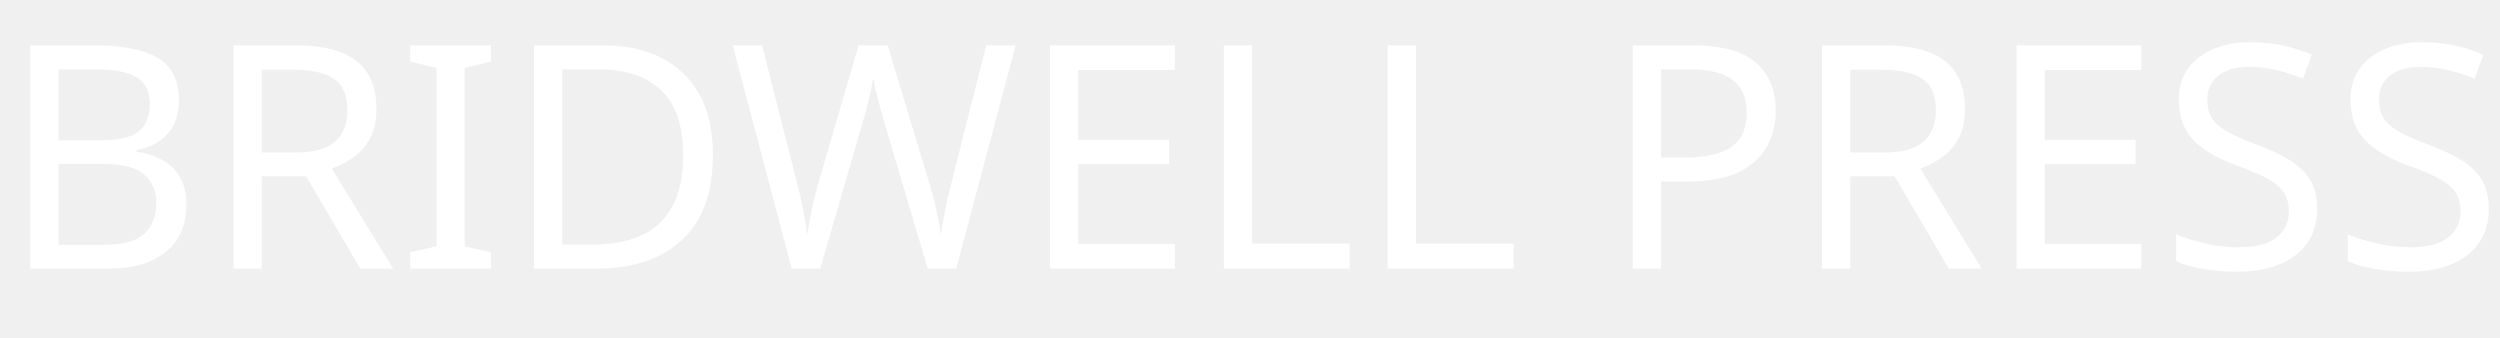
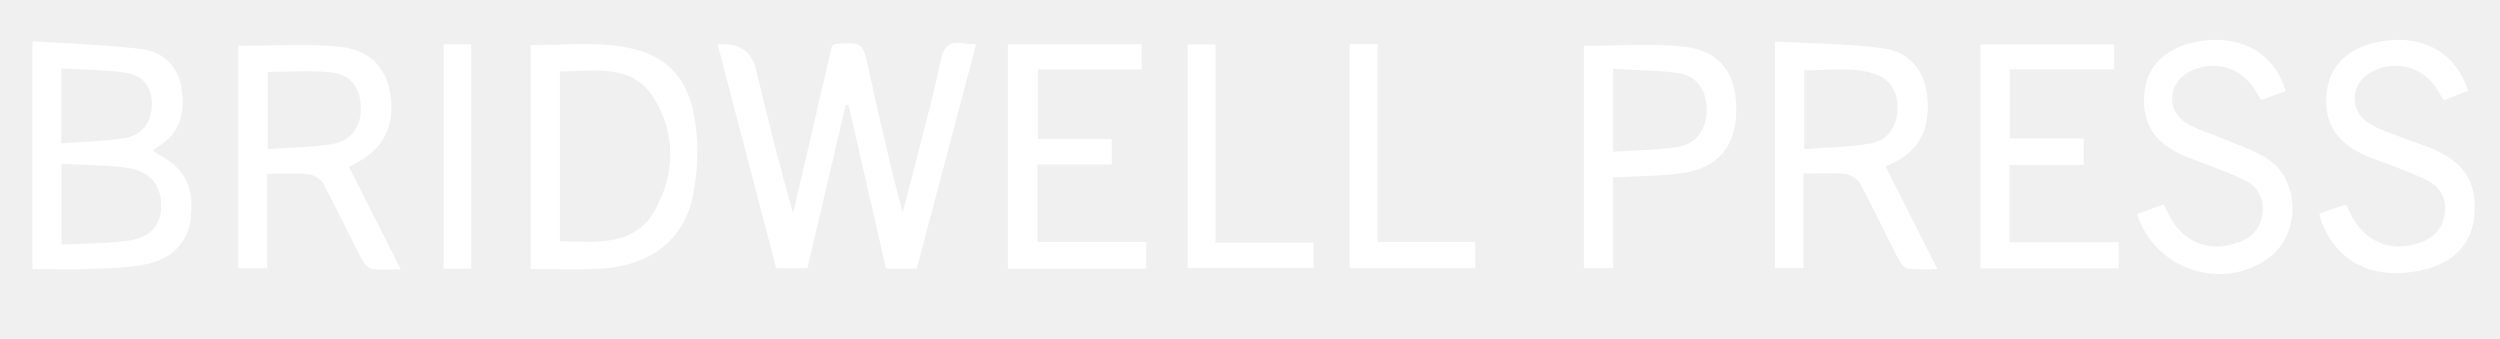
- <svg xmlns="http://www.w3.org/2000/svg" id="Layer_1" data-name="Layer 1" viewBox="0 0 287.82 38.86">
+ <svg xmlns="http://www.w3.org/2000/svg" id="Layer_1" data-name="Layer 1" viewBox="0 0 288 39">
  <defs>
    <style>
      .cls-1 {
        fill: #fff;
-         font-family: TradeGothicNextLTPro-Rg, 'Trade Gothic Next LT Pro';
-         font-size: 36px;
-         letter-spacing: 0em;
      }
    </style>
  </defs>
-   <text class="cls-1" transform="translate(0 30.92)">
-     <tspan x="0" y="0">BRIDWELL PRESS</tspan>
-   </text>
+   <path class="cls-1" d="M82.68,5.12q3.63-.34,4.42,2.91c1.33,5.49,2.65,10.98,4.27,16.51,1.5-6.45,3-12.9,4.48-19.27,.19-.11,.28-.2,.38-.21,3.17-.19,3.15-.19,3.82,2.85,1.21,5.52,2.45,11.03,3.94,16.58,.66-2.55,1.34-5.09,1.98-7.65,.83-3.28,1.73-6.54,2.39-9.85,.33-1.65,1.05-2.27,2.65-1.99,.42,.07,.86,.06,1.44,.1-2.29,8.67-4.56,17.24-6.84,25.84h-3.54c-1.44-6.26-2.88-12.55-4.32-18.84-.11,0-.22-.01-.32-.02-1.47,6.24-2.93,12.49-4.42,18.82h-3.59c-2.24-8.54-4.48-17.1-6.75-25.79Z" />
+   <path class="cls-1" d="M3.74,31.01V4.75c4.21,.28,8.4,.4,12.54,.9,2.5,.3,4.25,1.95,4.64,4.57,.41,2.76-.15,5.21-2.81,6.74-.14,.08-.26,.19-.51,.38,.26,.18,.45,.33,.67,.45,3.03,1.64,4.09,3.69,3.72,7.27-.28,2.69-2,4.7-5.13,5.37-2.09,.45-4.28,.46-6.43,.55-2.16,.09-4.32,.02-6.68,.02Zm3.36-12.13v9.3c2.63-.14,5.18-.11,7.67-.46,2.62-.36,3.79-1.8,3.8-4.02,0-2.36-1.3-4-3.92-4.36-2.44-.34-4.94-.32-7.55-.47Zm-.04-2.37c2.56-.19,4.95-.21,7.28-.6,2.15-.36,3.21-1.95,3.15-4.07-.05-1.89-1.02-3.18-3.14-3.48-2.38-.34-4.81-.33-7.29-.48v8.62Z" />
+   <path class="cls-1" d="M27.45,5.28c3.88,0,7.66-.24,11.39,.07,3.63,.31,5.61,2.33,6.11,5.36,.62,3.78-.73,6.45-4.15,8.2-.15,.07-.28,.16-.59,.33,1.94,3.84,3.87,7.67,5.95,11.78-1.25,0-2.29,.11-3.28-.05-.46-.08-.96-.63-1.2-1.09-1.51-2.9-2.9-5.86-4.45-8.74-.28-.53-1.1-1.01-1.72-1.07-1.52-.15-3.07-.05-4.74-.05v10.88h-3.32V5.28Zm3.41,3v8.89c2.57-.18,5.02-.18,7.41-.57,2.24-.37,3.4-2.14,3.3-4.34-.1-2.24-1.19-3.69-3.52-3.93-2.34-.24-4.73-.05-7.19-.05Z" />
+   <path class="cls-1" d="M207.75,20v10.88h-3.27V4.79c4.17,.23,8.37,.22,12.5,.78,3.04,.41,4.73,2.66,5.03,5.44,.39,3.6-.79,6.11-3.57,7.58-.34,.18-.69,.33-1.22,.59,1.96,3.87,3.89,7.7,5.97,11.81-1.3,0-2.38,.1-3.43-.05-.4-.06-.83-.63-1.05-1.07-1.49-2.91-2.89-5.86-4.44-8.74-.29-.53-1.1-1.03-1.71-1.09-1.52-.16-3.07-.05-4.8-.05Zm.08-2.82c2.69-.21,5.2-.23,7.64-.65,2.02-.34,3.06-1.94,3.13-3.98,.06-1.87-.79-3.36-2.44-3.96-2.73-.99-5.53-.45-8.32-.49v9.07Z" />
+   <path class="cls-1" d="M61.14,5.2c3.34,0,6.64-.33,9.86,.07,5.55,.69,8.39,3.47,9.12,8.98,.37,2.75,.25,5.69-.32,8.41-1.07,5.13-5.13,8.06-10.87,8.31-2.55,.11-5.11,.02-7.8,.02V5.2Zm3.36,22.59c4.25,.08,8.64,.65,10.99-3.64,2.28-4.16,2.39-8.76-.17-12.86-2.52-4.03-6.83-3.06-10.82-3.06V27.79Z" />
+   <path class="cls-1" d="M263.3,10.5c-.98,.36-1.85,.67-2.81,1.02-.25-.41-.48-.77-.7-1.14-1.58-2.68-4.92-3.59-7.67-2.07-2.36,1.3-2.58,4.45-.28,5.85,1.35,.82,2.95,1.25,4.42,1.88,1.67,.72,3.46,1.28,4.97,2.27,3.77,2.48,3.81,8.63,.2,11.34-5.31,3.98-13.15,1.51-15.24-4.99,.99-.36,1.99-.73,3.07-1.12,.2,.41,.35,.7,.49,.99,1.55,3.37,4.82,4.7,8.28,3.34,1.59-.63,2.51-1.81,2.64-3.52,.12-1.6-.62-2.84-2-3.55-1.32-.68-2.74-1.17-4.13-1.73-1.13-.45-2.31-.8-3.4-1.33-3.21-1.55-4.46-3.83-4.08-7.24,.33-2.89,2.41-4.94,5.75-5.64,5.06-1.07,9.18,1.09,10.5,5.65Z" />
+   <path class="cls-1" d="M267.18,24.59c1.04-.35,2.01-.68,3.07-1.03,.19,.36,.35,.64,.48,.93,1.54,3.39,4.77,4.73,8.25,3.39,1.59-.61,2.53-1.78,2.68-3.49,.14-1.6-.58-2.85-1.96-3.57-1.32-.69-2.74-1.18-4.13-1.74-1.13-.45-2.31-.8-3.4-1.32-3.28-1.57-4.57-3.95-4.1-7.38,.39-2.83,2.44-4.81,5.7-5.51,5.05-1.08,9.12,1.02,10.55,5.59-.89,.35-1.8,.7-2.79,1.09-.25-.4-.49-.76-.7-1.13-1.58-2.71-4.88-3.63-7.65-2.13-2.44,1.32-2.61,4.51-.22,5.95,1.17,.71,2.52,1.12,3.81,1.63,1.18,.47,2.42,.82,3.58,1.33,3.64,1.6,5.05,3.97,4.68,7.73-.32,3.28-2.5,5.46-6.2,6.23-5.43,1.13-9.59-.92-11.38-5.62-.09-.25-.14-.52-.26-.95Z" />
+   <path class="cls-1" d="M182.47,5.28c3.89,0,7.68-.29,11.4,.08,4.23,.42,6.16,3.02,6.15,7.27,0,4.15-2.06,6.72-6.21,7.31-2.57,.37-5.19,.34-7.98,.5v10.45h-3.37V5.28Zm3.37,12.2c2.57-.18,5.05-.17,7.48-.56,2.16-.34,3.33-2.16,3.29-4.38-.03-2.1-1.14-3.79-3.18-4.1-2.47-.37-5.01-.35-7.6-.51v9.55Z" />
+   <path class="cls-1" d="M132.04,30.94h-15.93V5.09h15.41v2.91h-11.96v8.02h8.51v2.93h-8.54v8.92h12.51v3.08Z" />
+   <path class="cls-1" d="M243.55,5.12v2.87h-12.01v7.96h8.5v3.05h-8.53v8.9h12.57v3.02h-15.93V5.12h15.4Z" />
+   <path class="cls-1" d="M140.02,27.96h11.3v2.91h-14.5V5.12h3.2V27.96Z" />
+   <path class="cls-1" d="M155.47,5.07h3.24V27.87h11.23v3.02h-14.46V5.07Z" />
+   <path class="cls-1" d="M54.29,30.95h-3.18V5.1h3.18V30.95Z" />
</svg>
